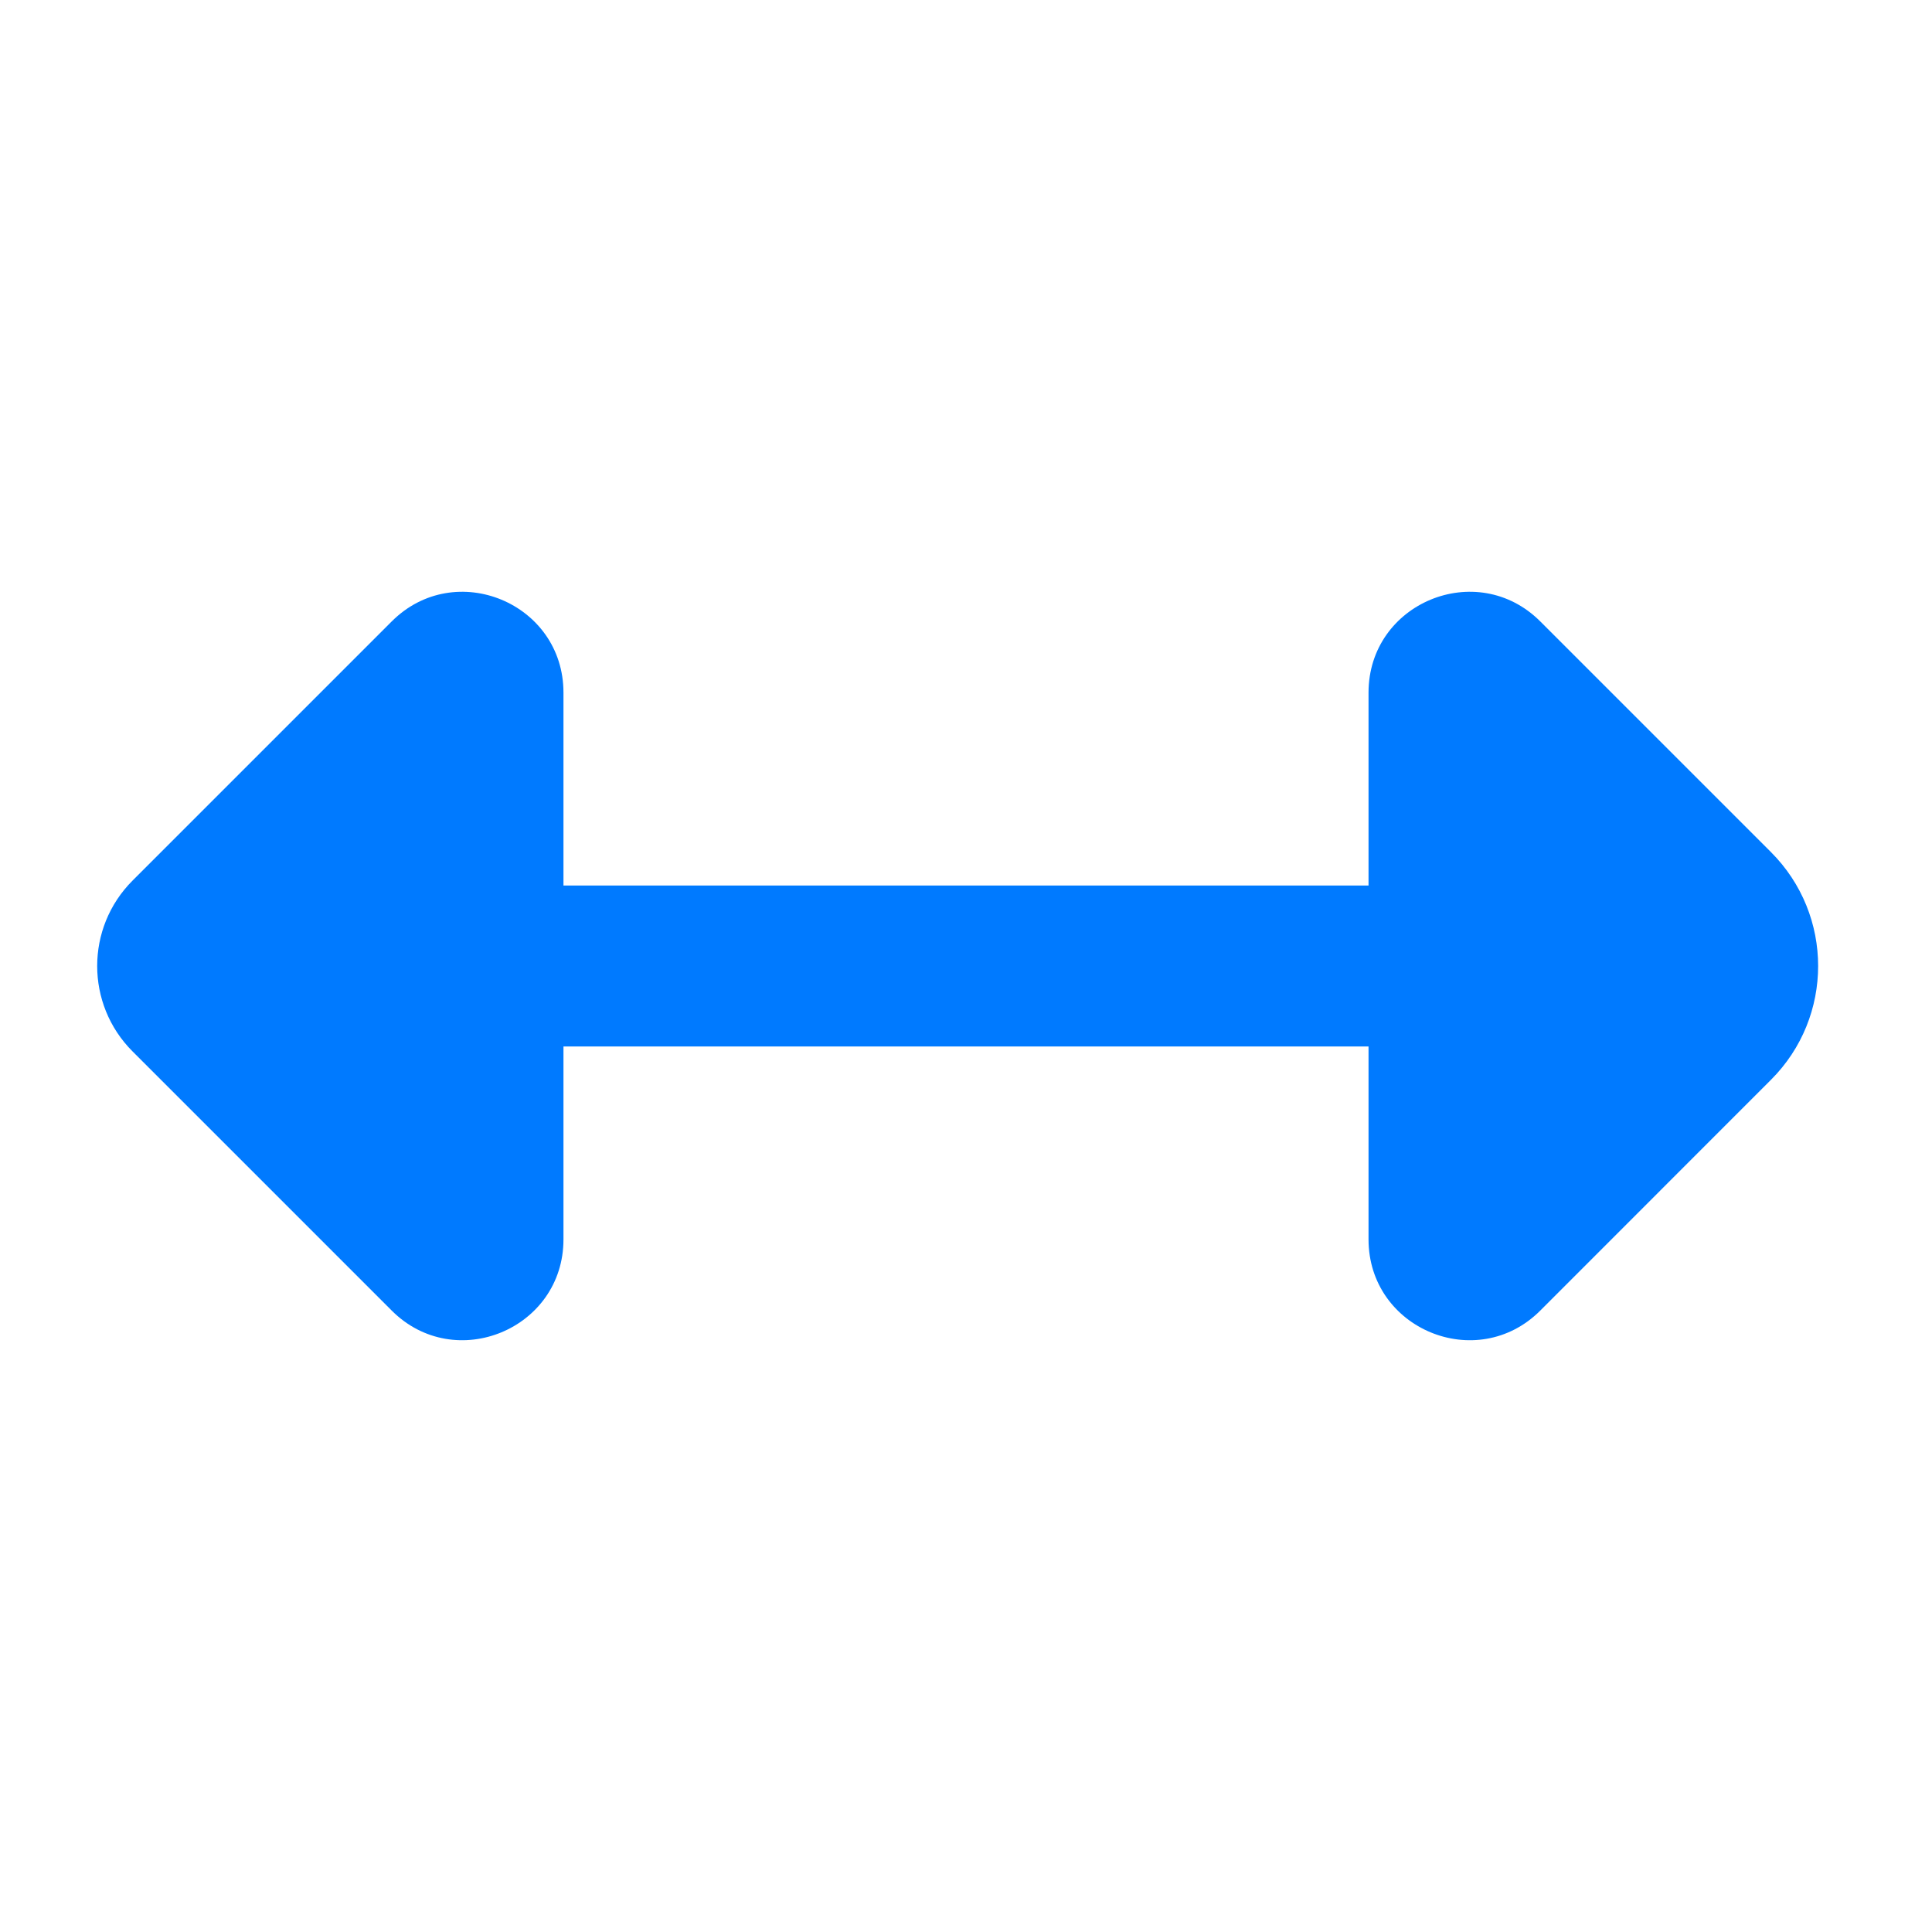
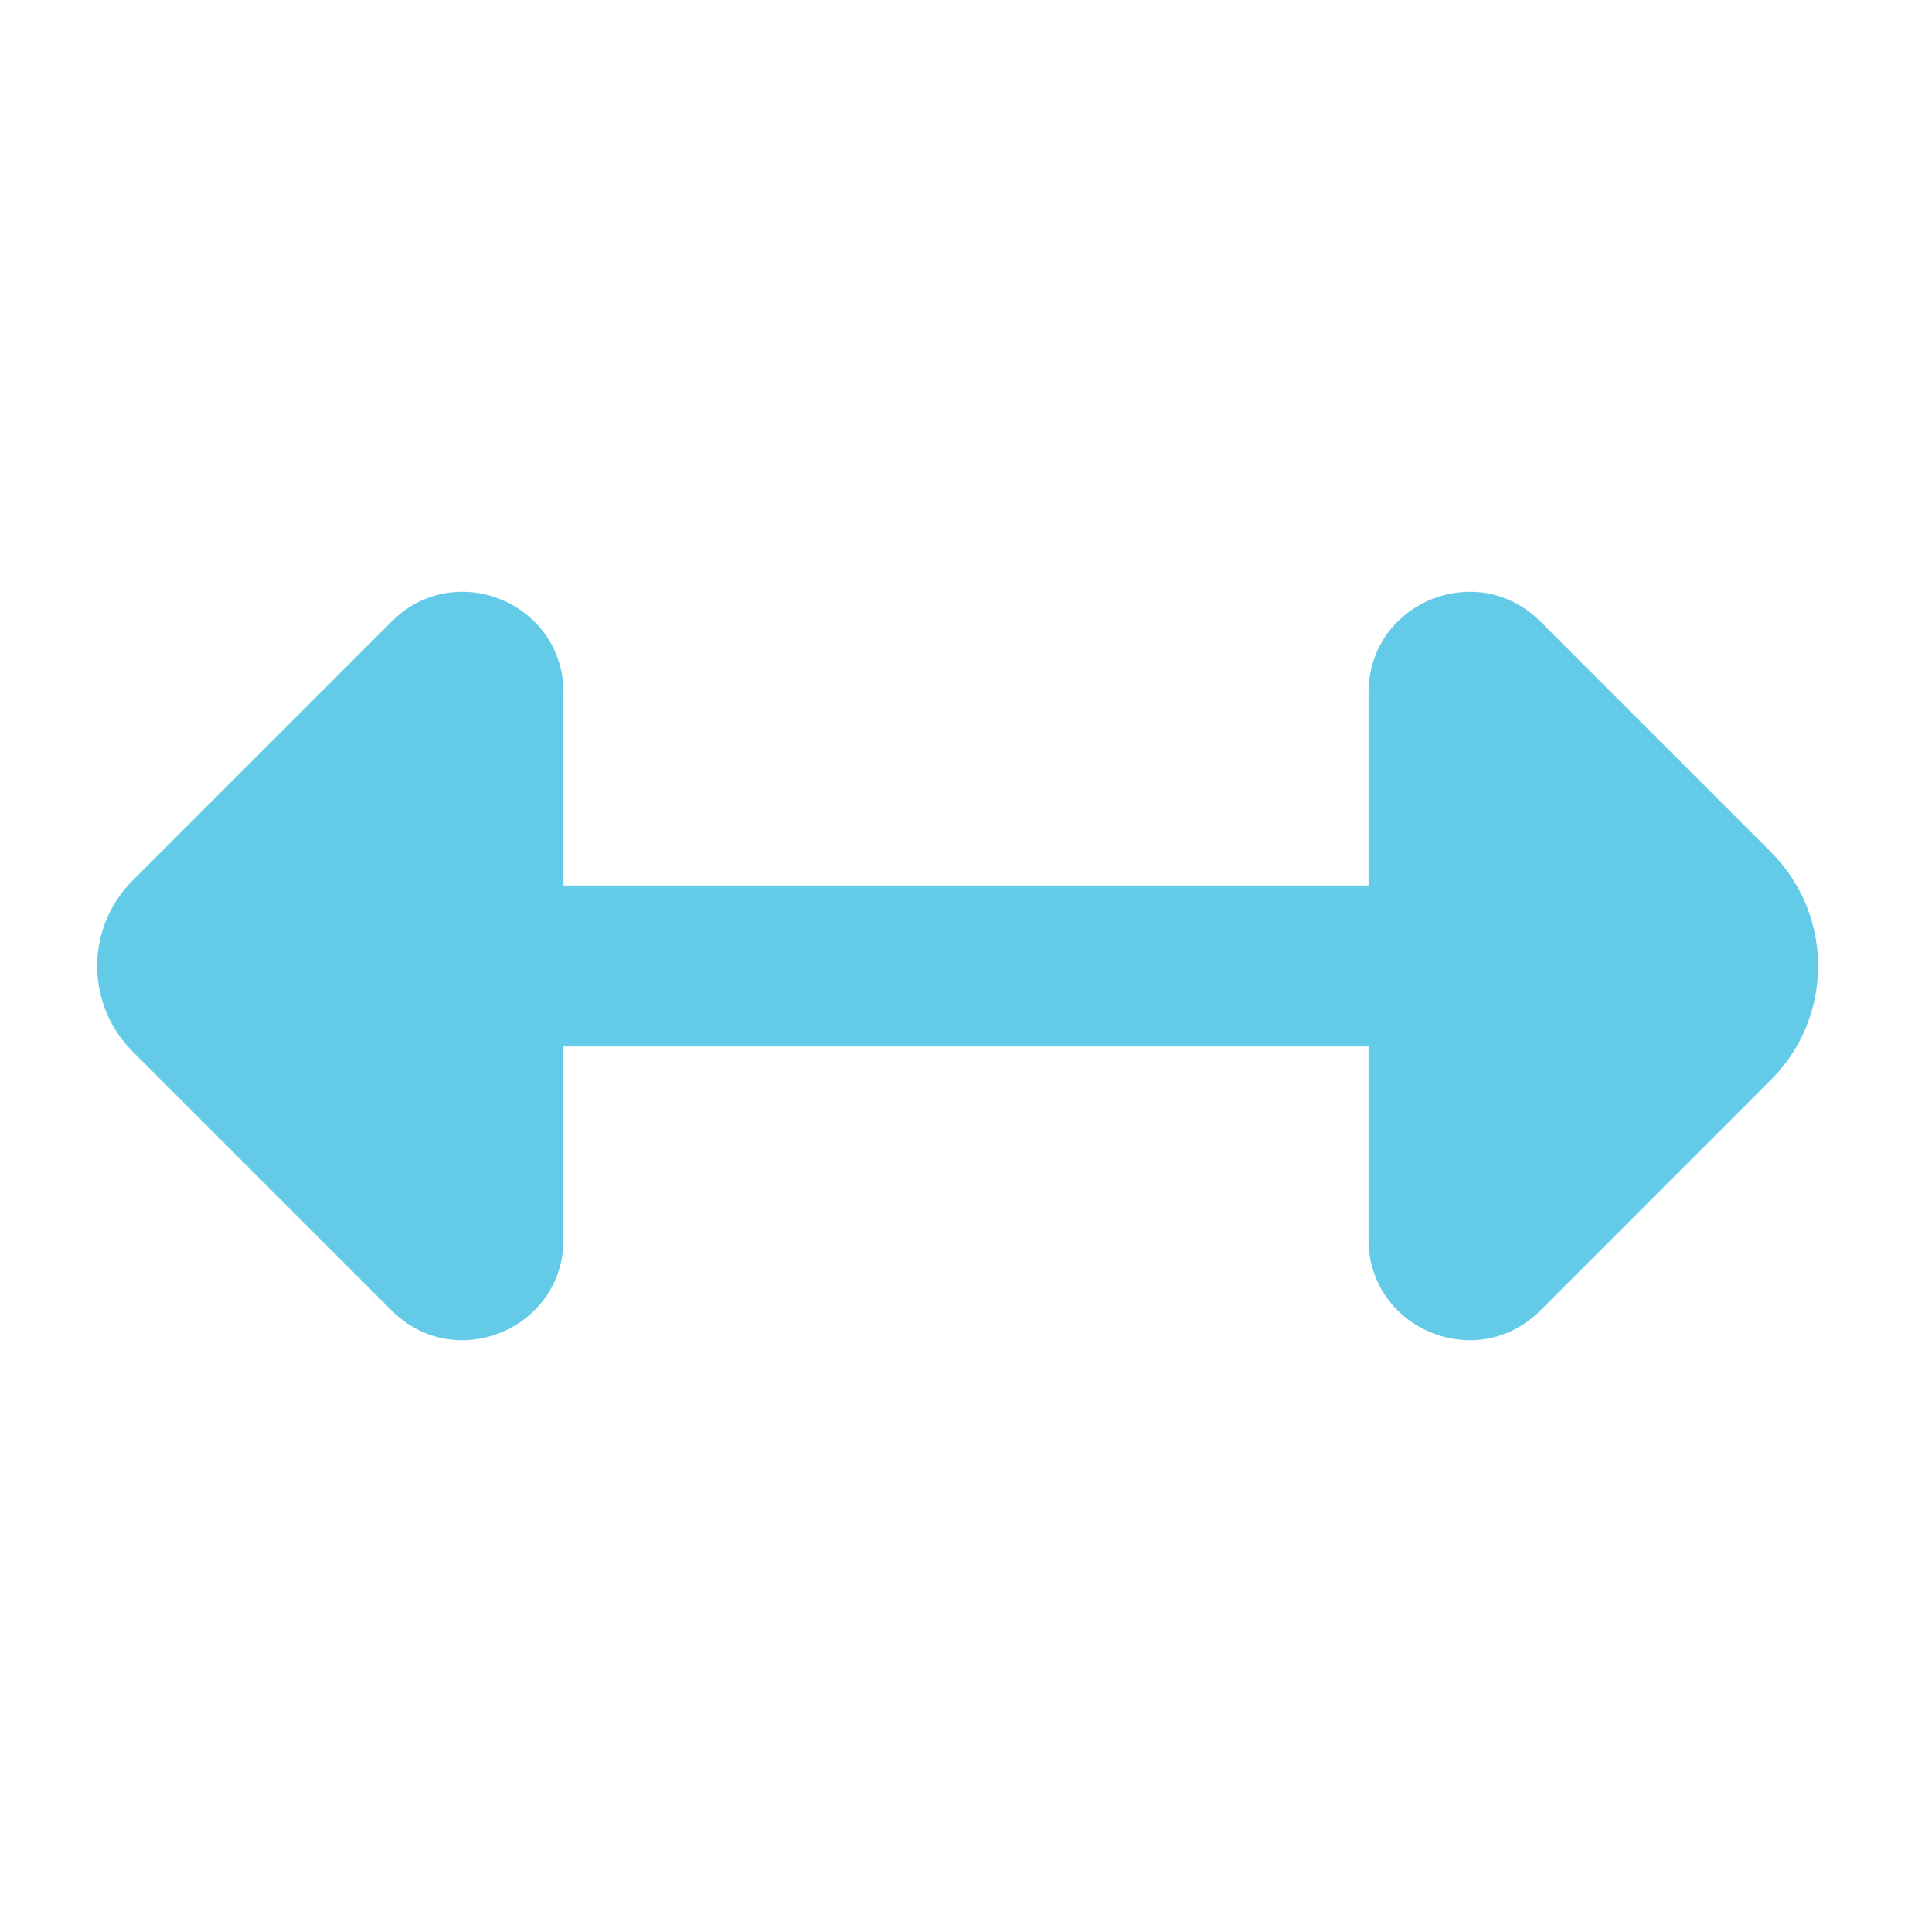
<svg xmlns="http://www.w3.org/2000/svg" width="20" height="20" viewBox="0 0 20 20" fill="none">
-   <path d="M5.833 12.83V10.833H14.167V12.83C14.167 13.758 15.289 14.223 15.945 13.567L18.333 11.178C18.984 10.528 18.984 9.472 18.333 8.821L15.945 6.433C15.289 5.777 14.167 6.242 14.167 7.17V9.167H5.833V7.17C5.833 6.242 4.711 5.777 4.055 6.433L1.372 9.116C0.884 9.604 0.884 10.396 1.372 10.884L4.055 13.567C4.711 14.223 5.833 13.758 5.833 12.83Z" fill="#007AFF" />
+   <path d="M5.833 12.83V10.833H14.167V12.83C14.167 13.758 15.289 14.223 15.945 13.567L18.333 11.178C18.984 10.528 18.984 9.472 18.333 8.821L15.945 6.433C15.289 5.777 14.167 6.242 14.167 7.17V9.167H5.833V7.17C5.833 6.242 4.711 5.777 4.055 6.433L1.372 9.116C0.884 9.604 0.884 10.396 1.372 10.884L4.055 13.567C4.711 14.223 5.833 13.758 5.833 12.83Z" fill="#63CBE8" />
</svg>
